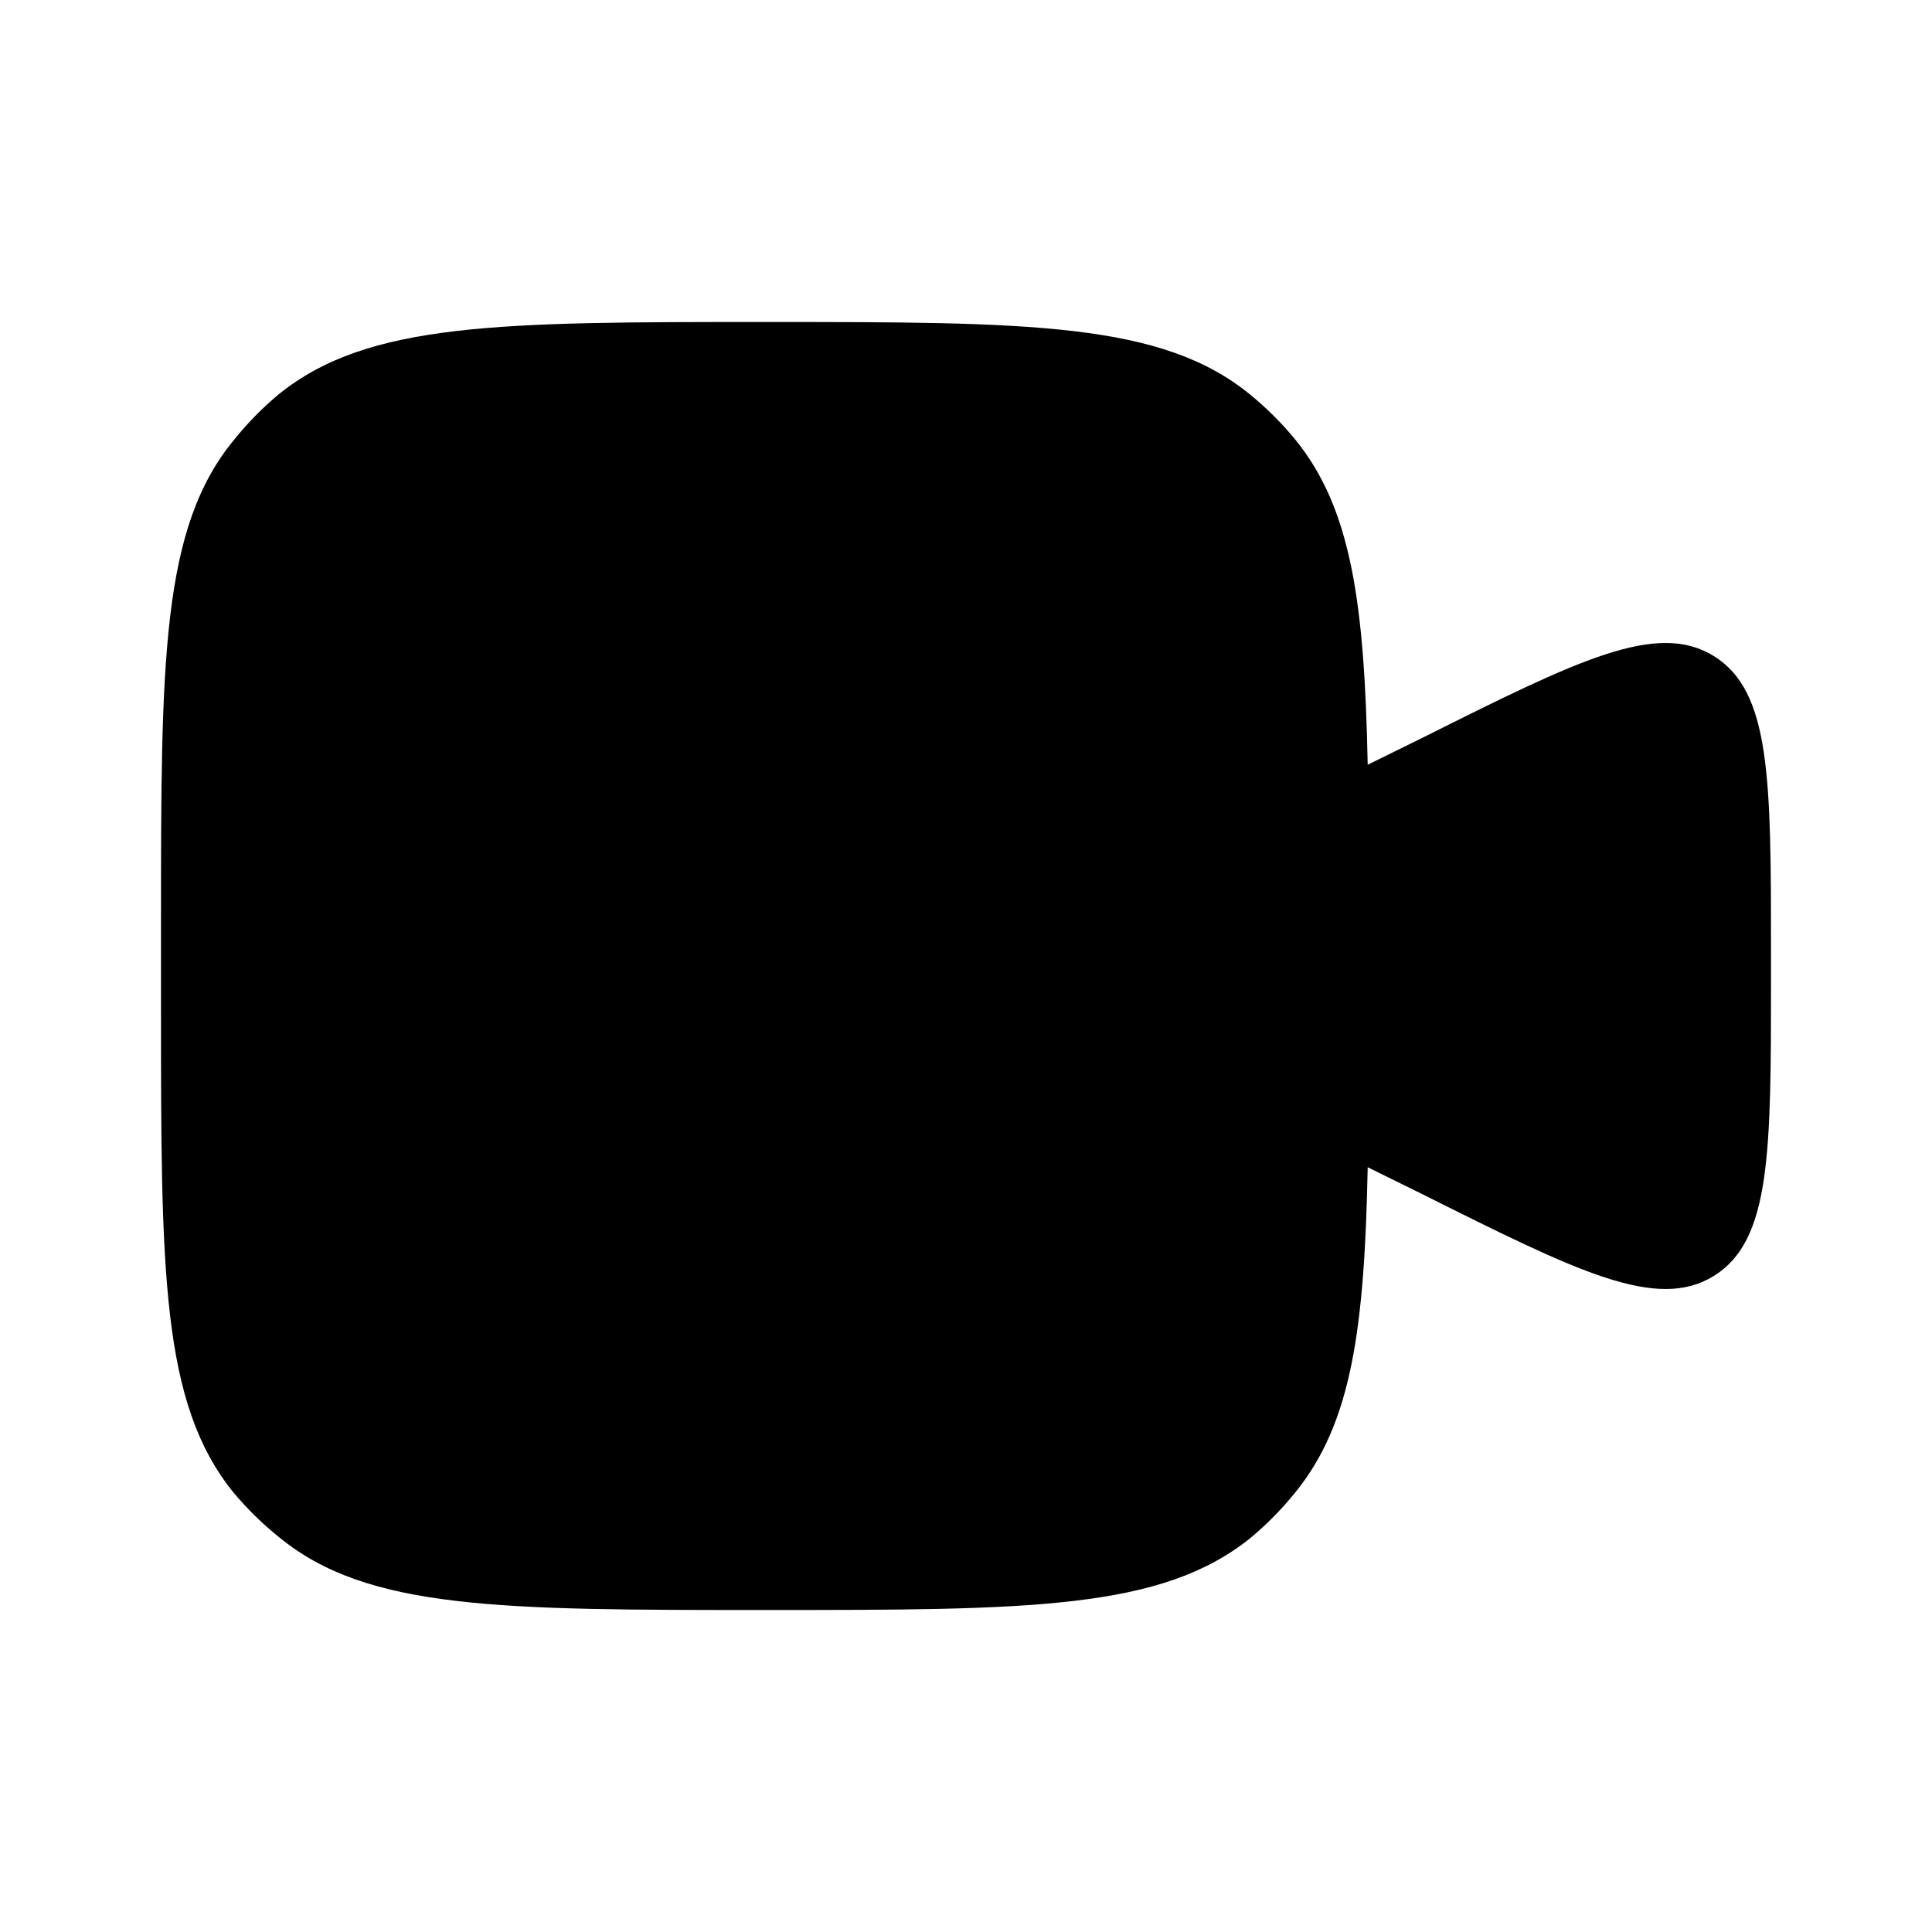
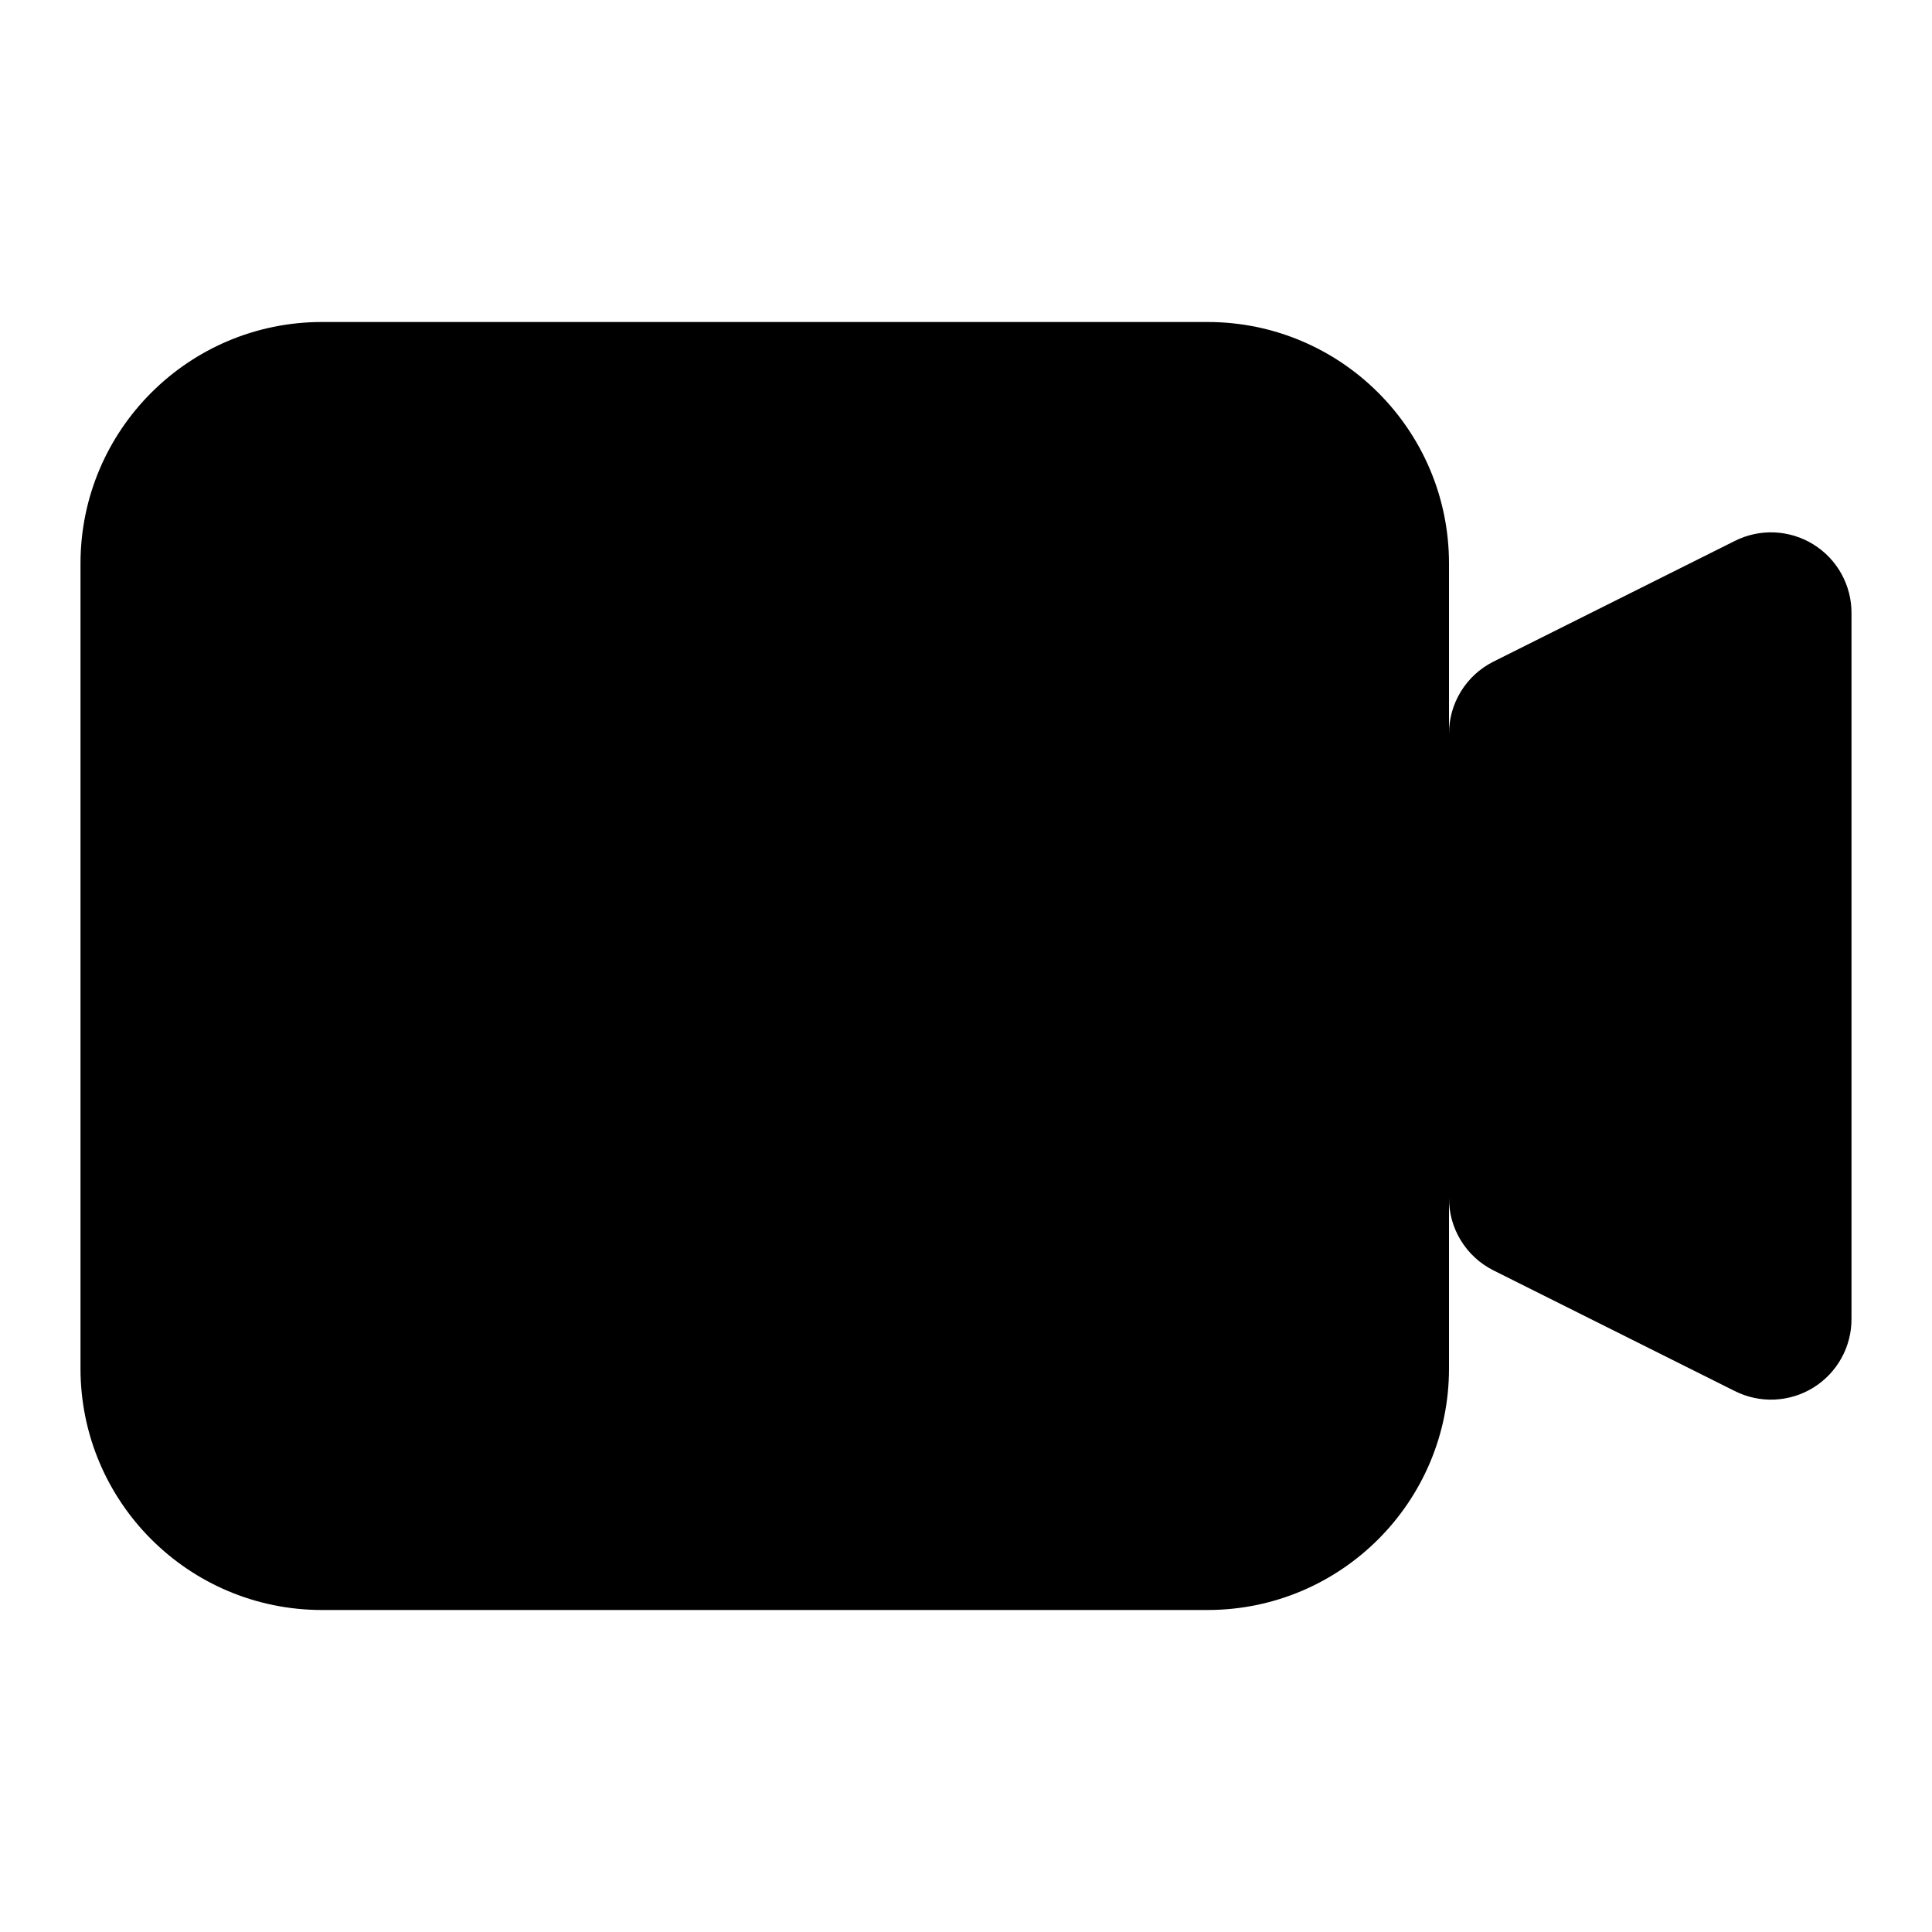
- <svg xmlns="http://www.w3.org/2000/svg" width="24" height="24" viewBox="0 0 24 24">
-   <path fill="currentColor" d="M2 11.5v1c0 3.29 0 4.93.9 6.04a4 4 0 0 0 .56.55c1.1.91 2.75.91 6.04.91s4.93 0 6.04-.9a4 4 0 0 0 .55-.56c.7-.86.86-2.03.9-4.04l.67.33c1.94.97 2.92 1.46 3.63 1.02s.71-1.53.71-3.7v-.3c0-2.17 0-3.26-.71-3.7s-1.69.05-3.63 1.02l-.67.33c-.04-2-.2-3.18-.9-4.04a4 4 0 0 0-.55-.55C14.44 4 12.79 4 9.5 4s-4.93 0-6.04.9a4 4 0 0 0-.55.56C2 6.56 2 8.21 2 11.5" />
+ <svg xmlns="http://www.w3.org/2000/svg" width="24" height="24" fill="none" viewBox="0 0 24 24">
+   <path fill="currentColor" d="M4 4a3 3 0 0 0-3 3v10a3 3 0 0 0 3 3h11a3 3 0 0 0 3-3v-2.12a1 1 0 0 0 .55.9l3 1.5a1 1 0 0 0 1.45-.9V7.62a1 1 0 0 0-1.45-.9l-3 1.5a1 1 0 0 0-.55.9V7a3 3 0 0 0-3-3H4Z" />
</svg>
